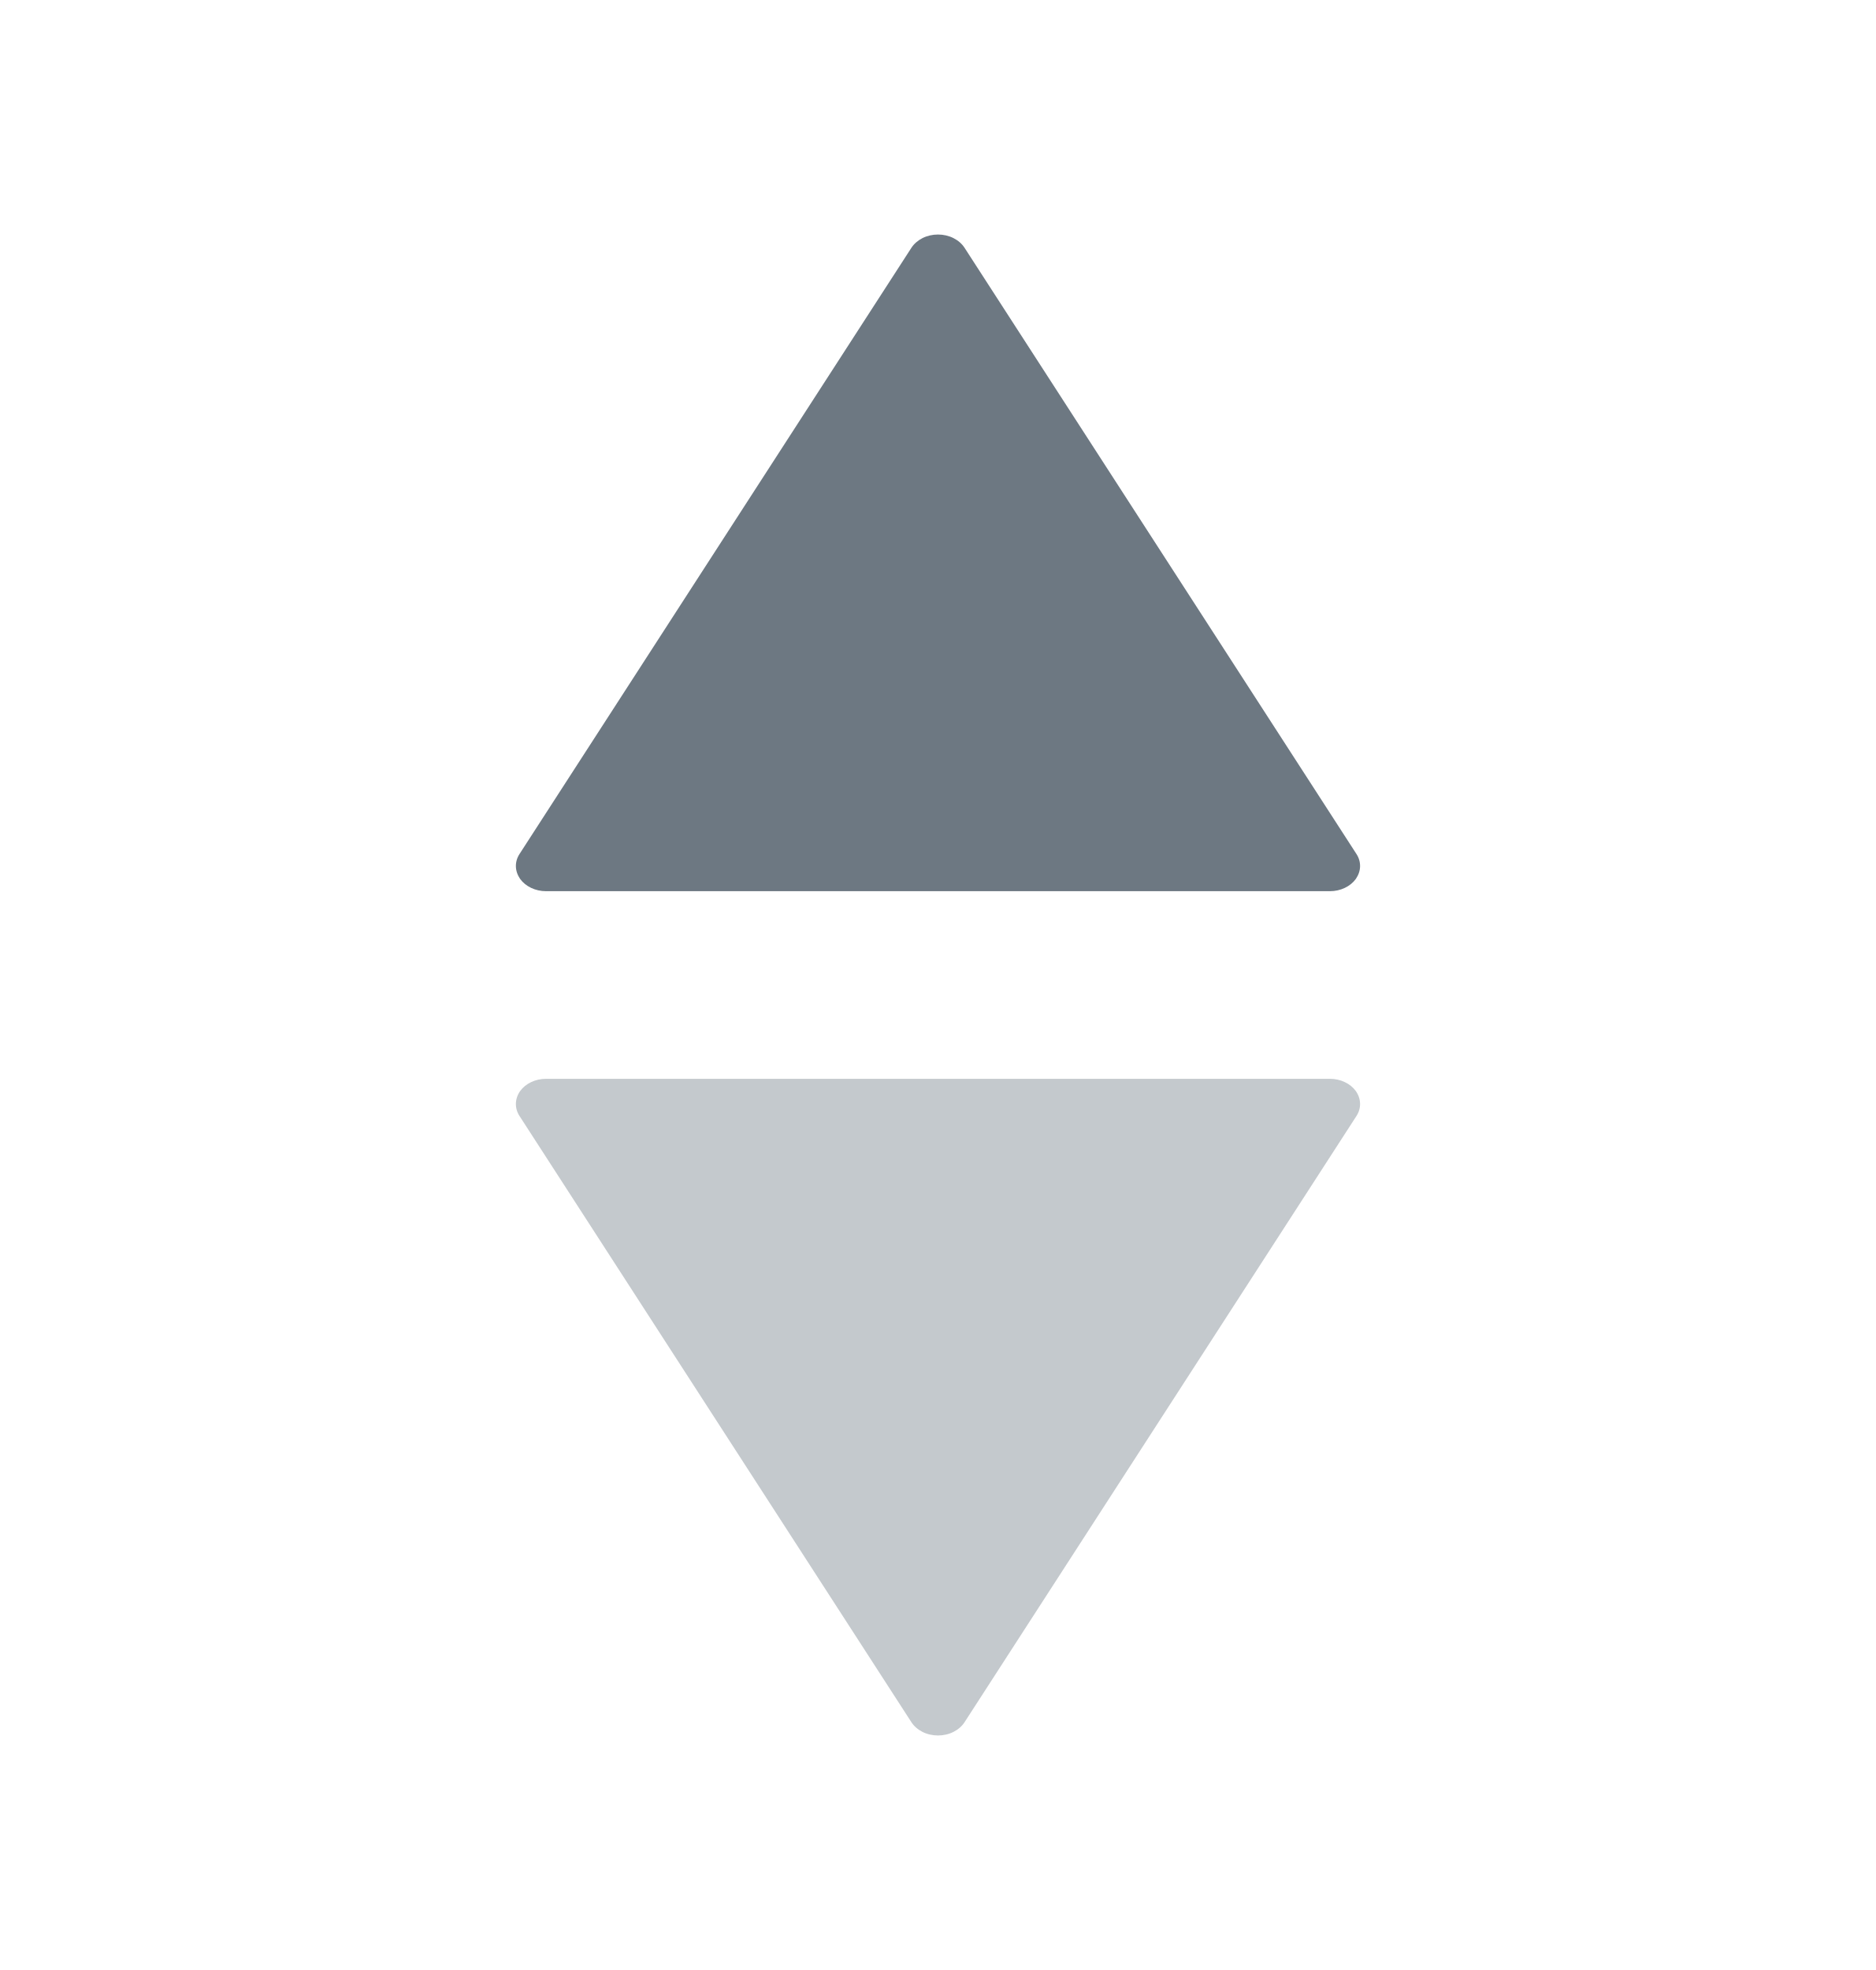
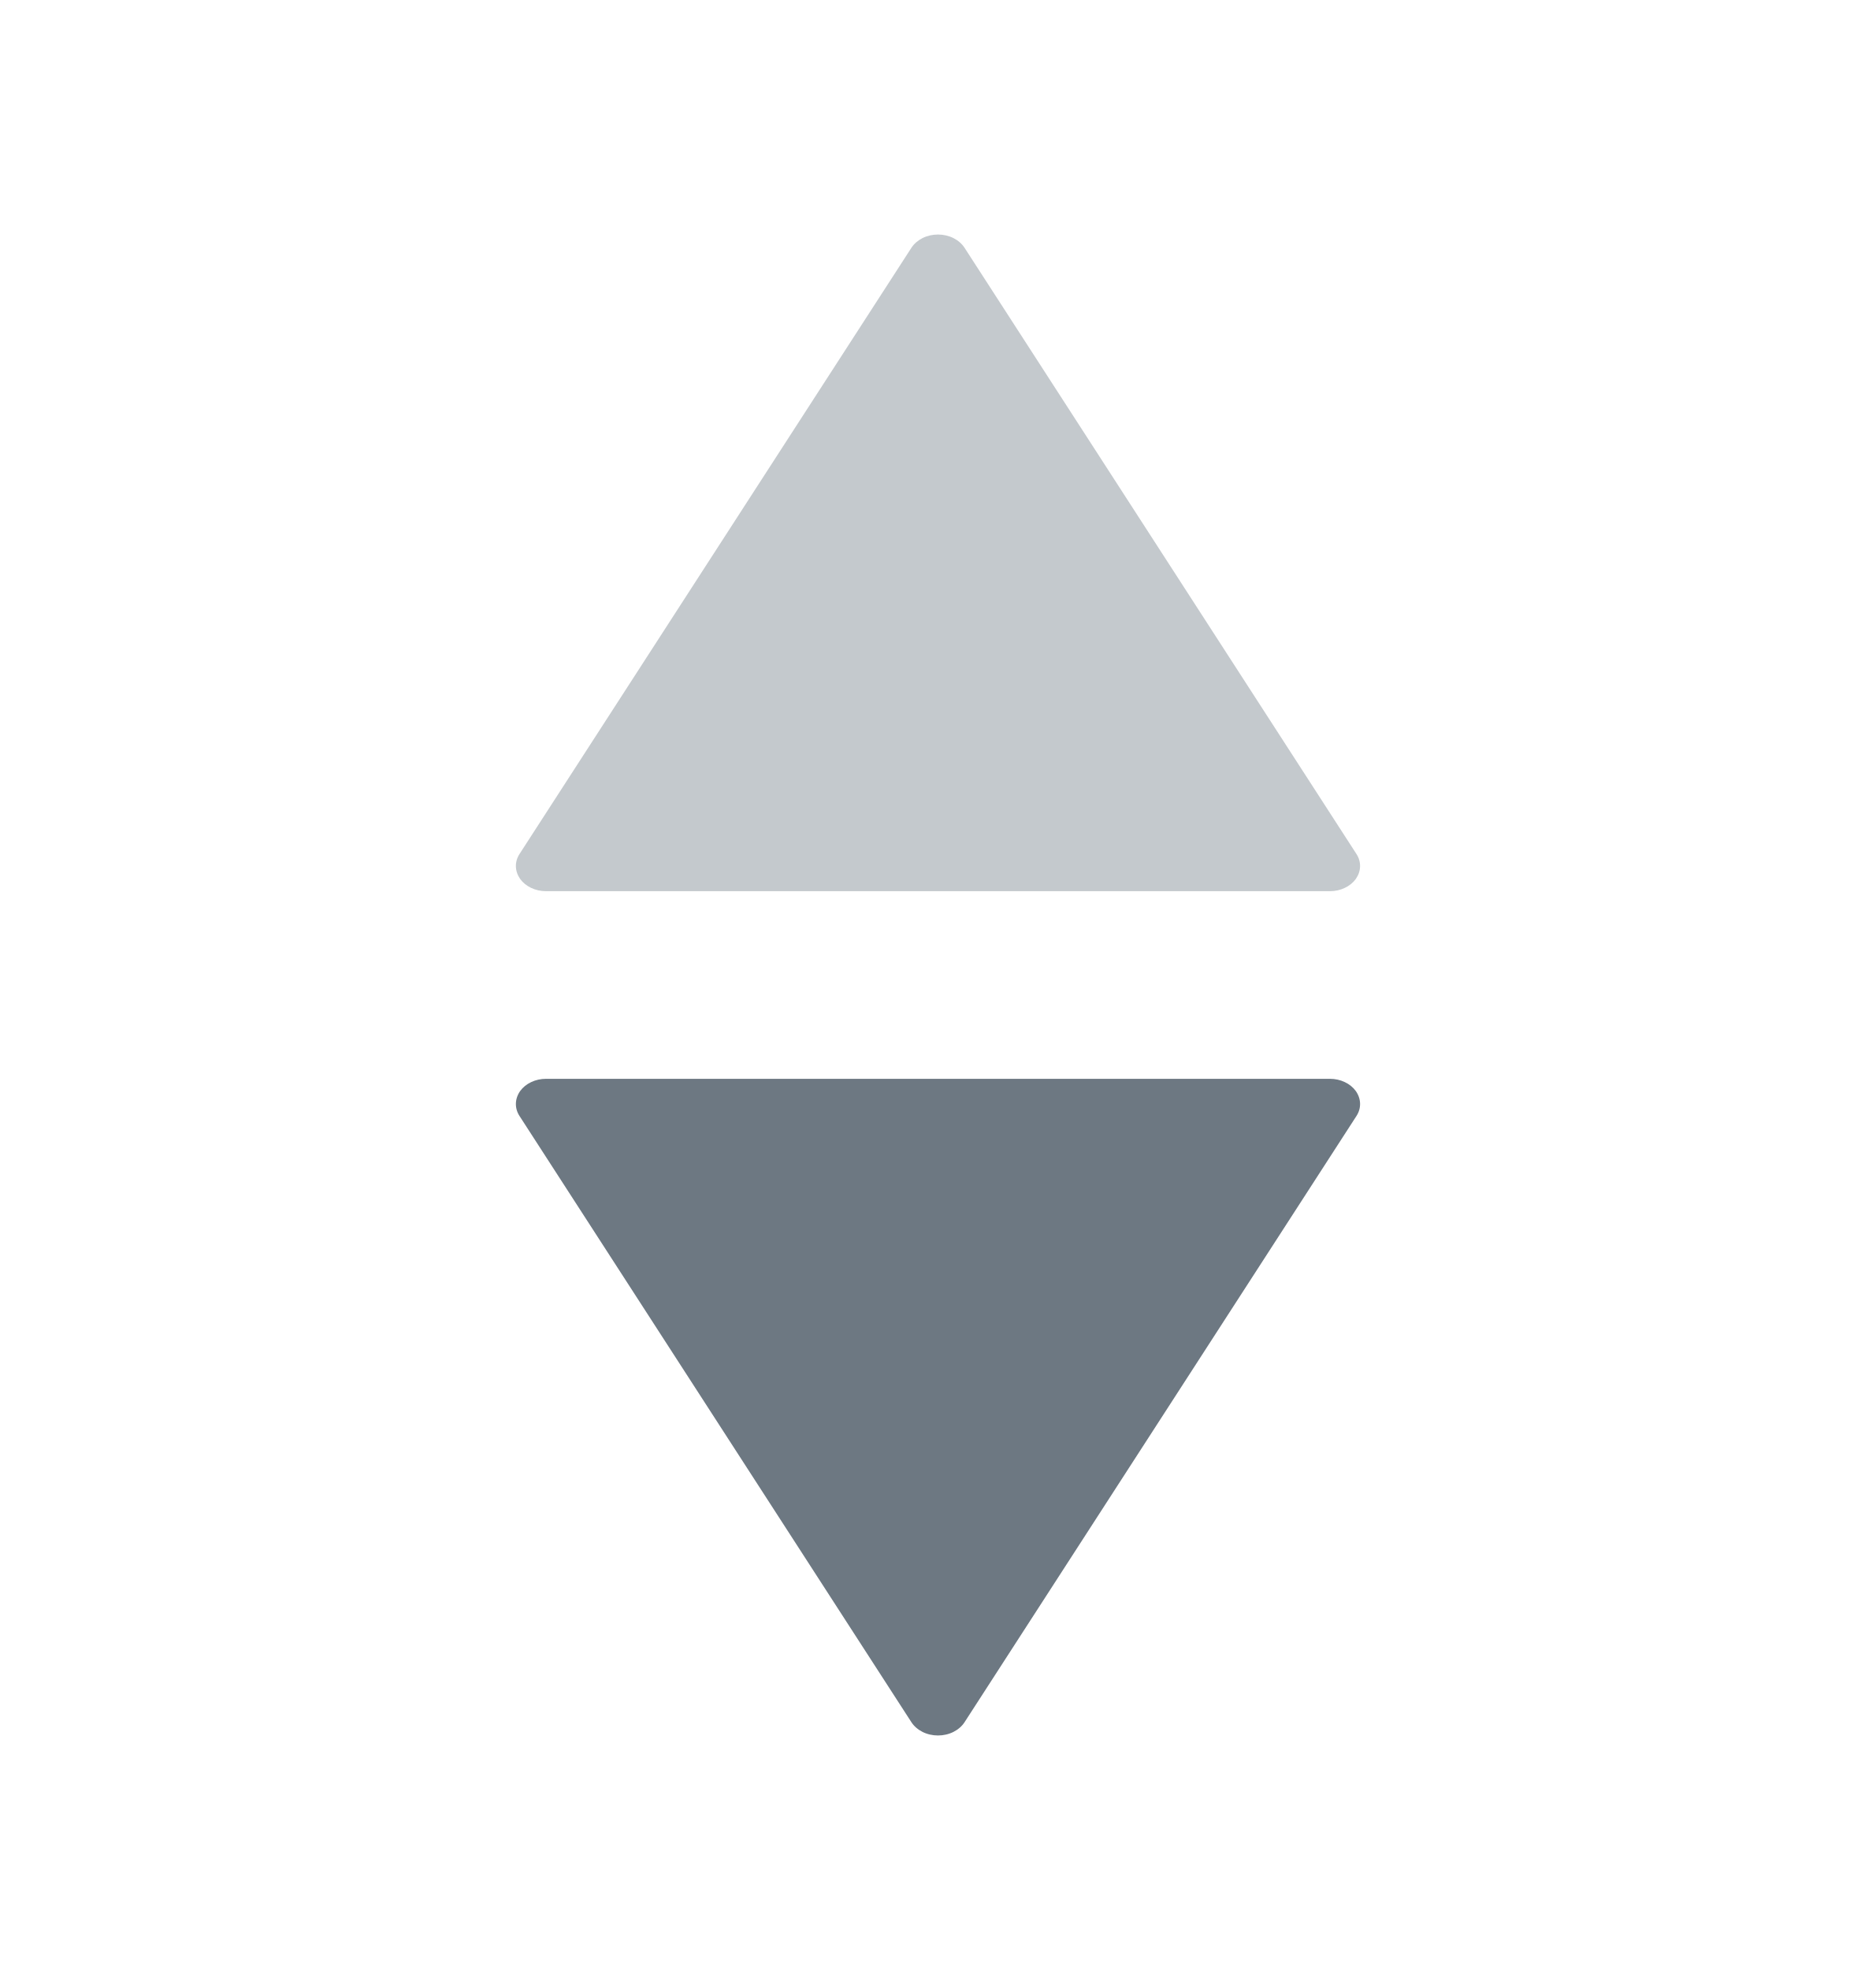
<svg xmlns="http://www.w3.org/2000/svg" width="20" height="21" viewBox="0 0 20 21" fill="none">
  <mask id="mask0_2617_8354" style="mask-type:alpha" maskUnits="userSpaceOnUse" x="0" y="0" width="20" height="21">
    <rect y="0.5" width="20" height="20" fill="#FF0000" />
  </mask>
  <g mask="url(#mask0_2617_8354)">
-     <path d="M14.179 9.5H5.821C5.766 9.5 5.711 9.488 5.663 9.465C5.614 9.442 5.574 9.409 5.545 9.369C5.517 9.328 5.501 9.283 5.5 9.236C5.499 9.19 5.512 9.144 5.539 9.103L9.717 2.641C9.745 2.598 9.786 2.563 9.835 2.538C9.885 2.513 9.942 2.5 10 2.5C10.058 2.5 10.115 2.513 10.165 2.538C10.214 2.563 10.255 2.598 10.283 2.641L14.461 9.103C14.488 9.144 14.501 9.19 14.5 9.236C14.499 9.283 14.483 9.328 14.455 9.369C14.426 9.409 14.386 9.442 14.337 9.465C14.289 9.488 14.234 9.5 14.179 9.5Z" fill="#6D7882" />
-     <path d="M14.179 11.5H5.821C5.766 11.5 5.711 11.512 5.663 11.535C5.614 11.558 5.574 11.591 5.545 11.631C5.517 11.671 5.501 11.717 5.5 11.764C5.499 11.81 5.512 11.856 5.539 11.897L9.717 18.359C9.745 18.402 9.786 18.437 9.835 18.462C9.885 18.487 9.942 18.5 10 18.5C10.058 18.5 10.115 18.487 10.165 18.462C10.214 18.437 10.255 18.402 10.283 18.359L14.461 11.897C14.488 11.856 14.501 11.81 14.5 11.764C14.499 11.717 14.483 11.671 14.455 11.631C14.426 11.591 14.386 11.558 14.337 11.535C14.289 11.512 14.234 11.5 14.179 11.5Z" fill="#6D7882" fill-opacity="0.4" />
+     <path d="M14.179 9.5H5.821C5.766 9.5 5.711 9.488 5.663 9.465C5.614 9.442 5.574 9.409 5.545 9.369C5.517 9.328 5.501 9.283 5.5 9.236C5.499 9.19 5.512 9.144 5.539 9.103L9.717 2.641C9.745 2.598 9.786 2.563 9.835 2.538C9.885 2.513 9.942 2.5 10 2.5C10.058 2.5 10.115 2.513 10.165 2.538C10.214 2.563 10.255 2.598 10.283 2.641L14.461 9.103C14.488 9.144 14.501 9.19 14.5 9.236C14.499 9.283 14.483 9.328 14.455 9.369C14.426 9.409 14.386 9.442 14.337 9.465C14.289 9.488 14.234 9.5 14.179 9.5Z" fill="#6D7882" fill-opacity="0.4" />
+     <path d="M14.179 11.5H5.821C5.766 11.5 5.711 11.512 5.663 11.535C5.614 11.558 5.574 11.591 5.545 11.631C5.517 11.671 5.501 11.717 5.5 11.764C5.499 11.81 5.512 11.856 5.539 11.897L9.717 18.359C9.745 18.402 9.786 18.437 9.835 18.462C9.885 18.487 9.942 18.5 10 18.5C10.058 18.5 10.115 18.487 10.165 18.462C10.214 18.437 10.255 18.402 10.283 18.359L14.461 11.897C14.488 11.856 14.501 11.81 14.5 11.764C14.499 11.717 14.483 11.671 14.455 11.631C14.426 11.591 14.386 11.558 14.337 11.535C14.289 11.512 14.234 11.5 14.179 11.5Z" fill="#6D7882" />
  </g>
</svg>
